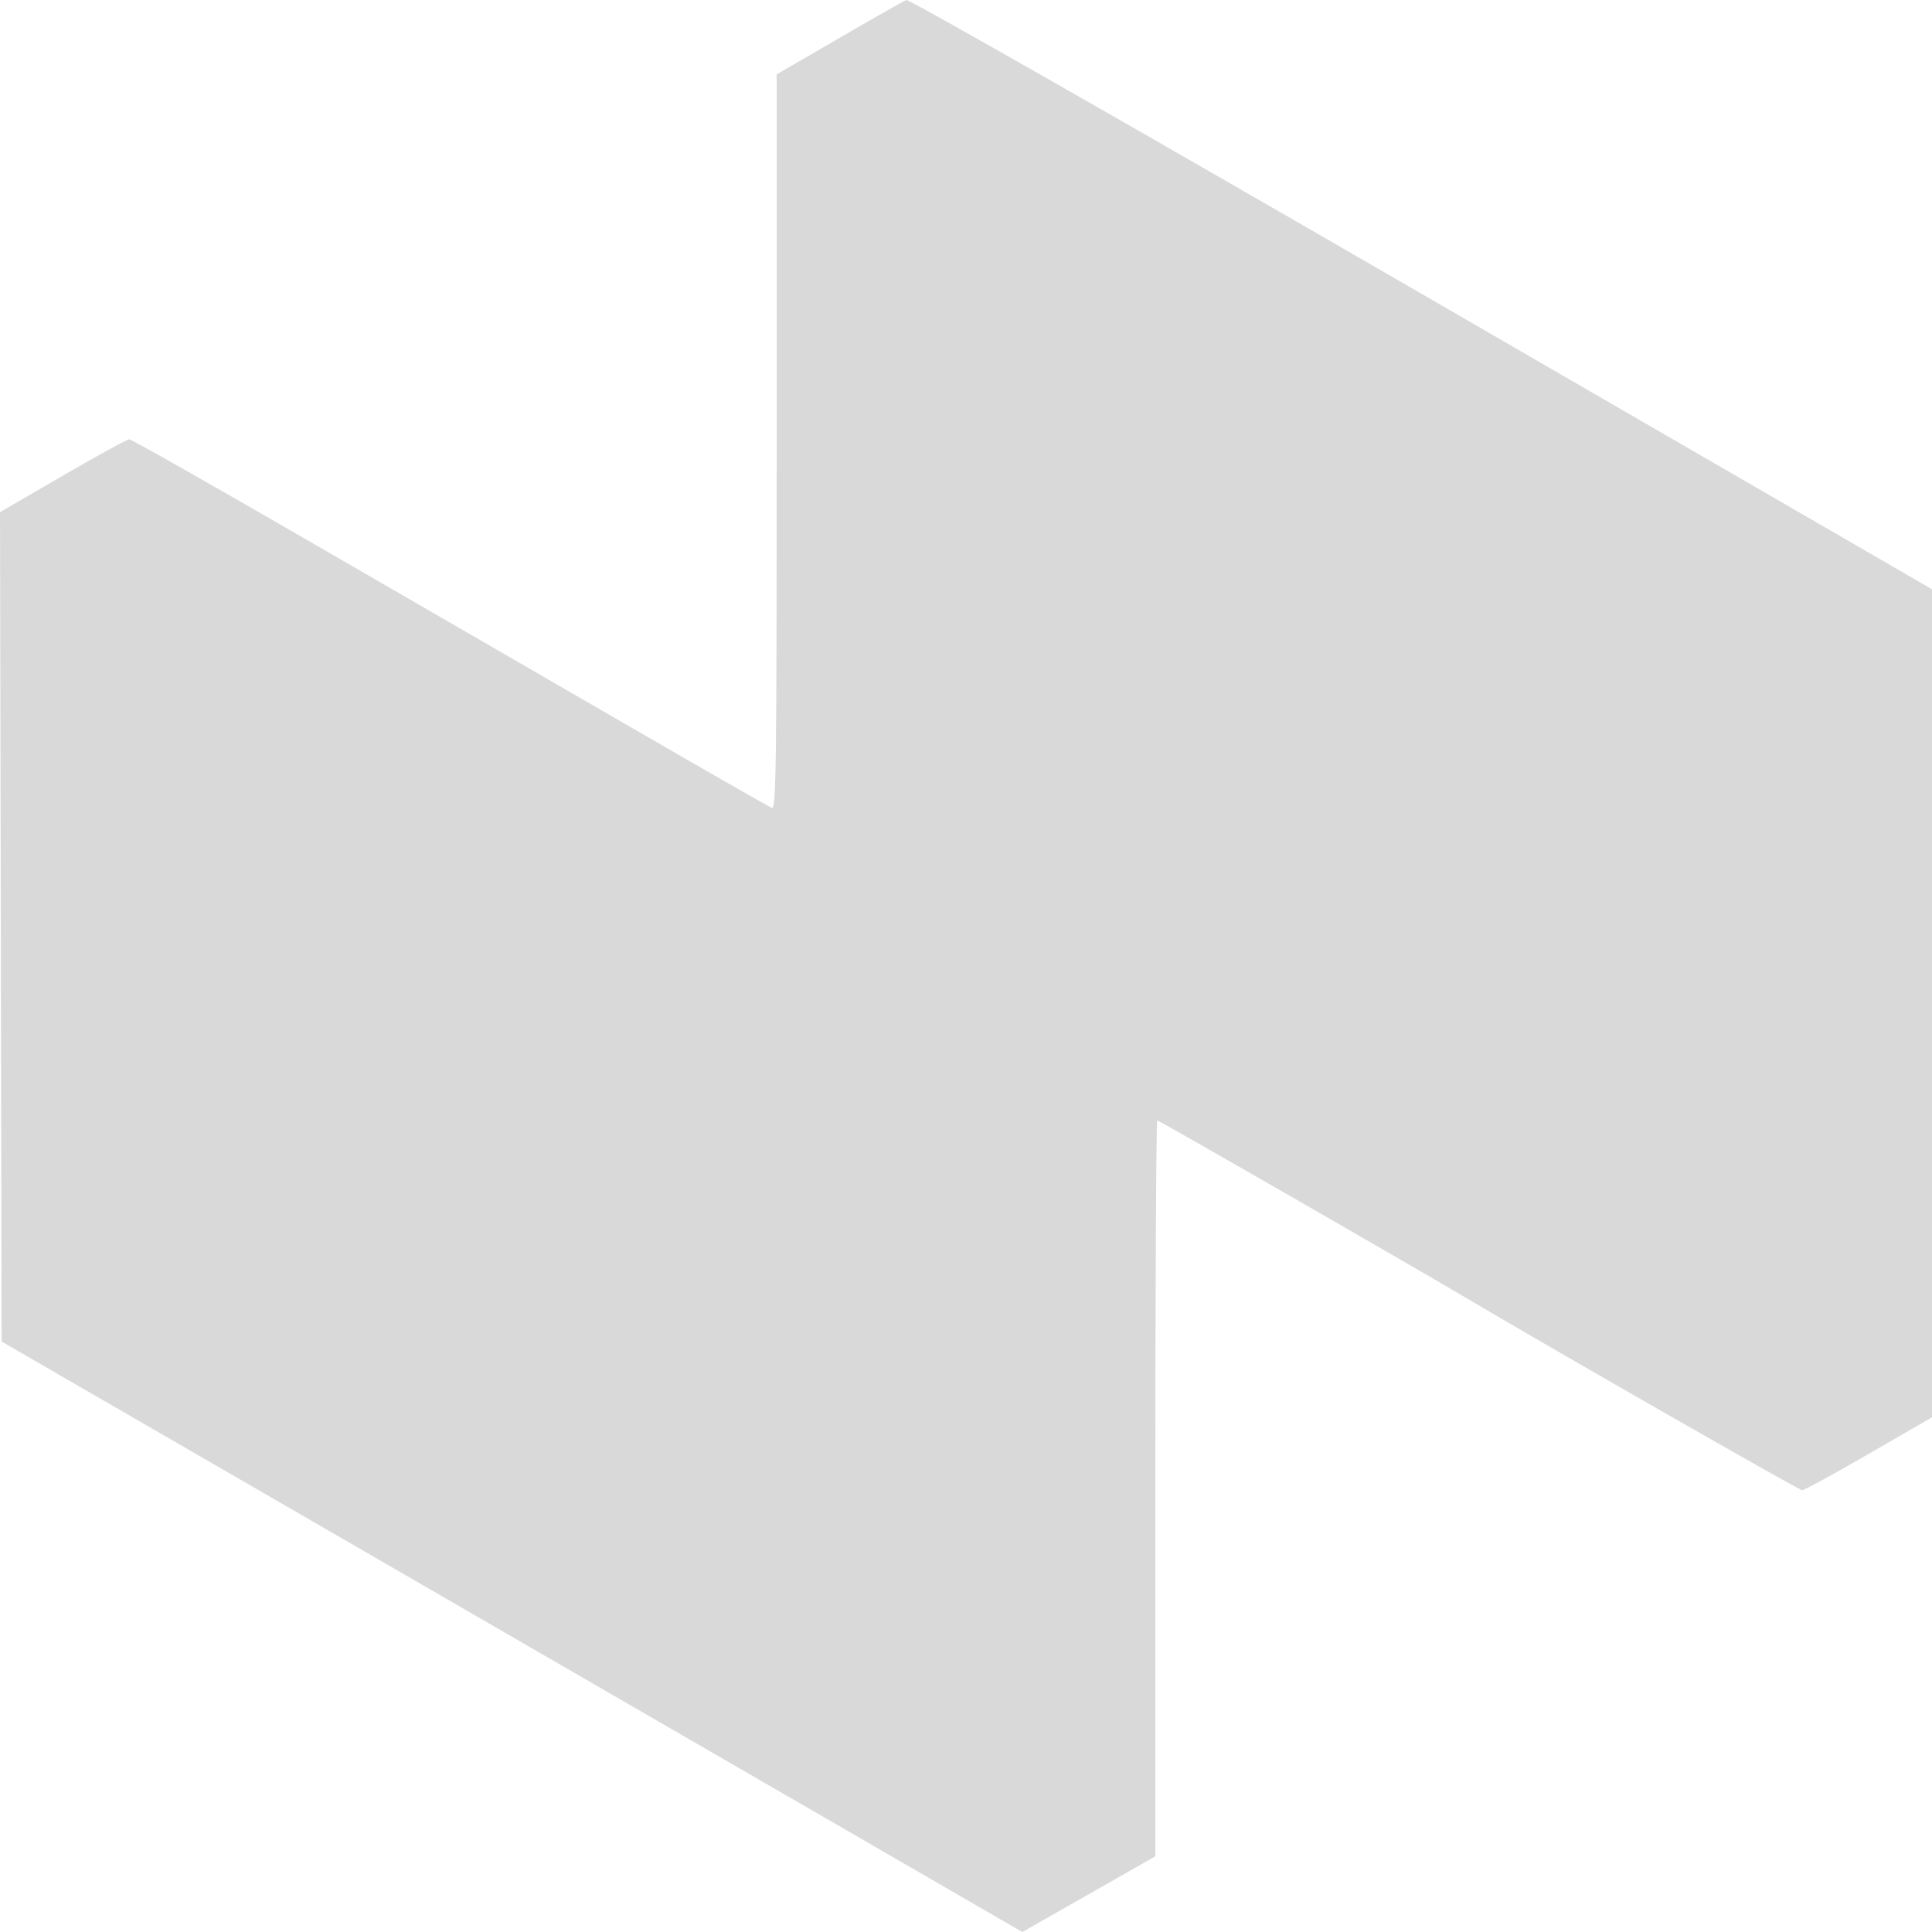
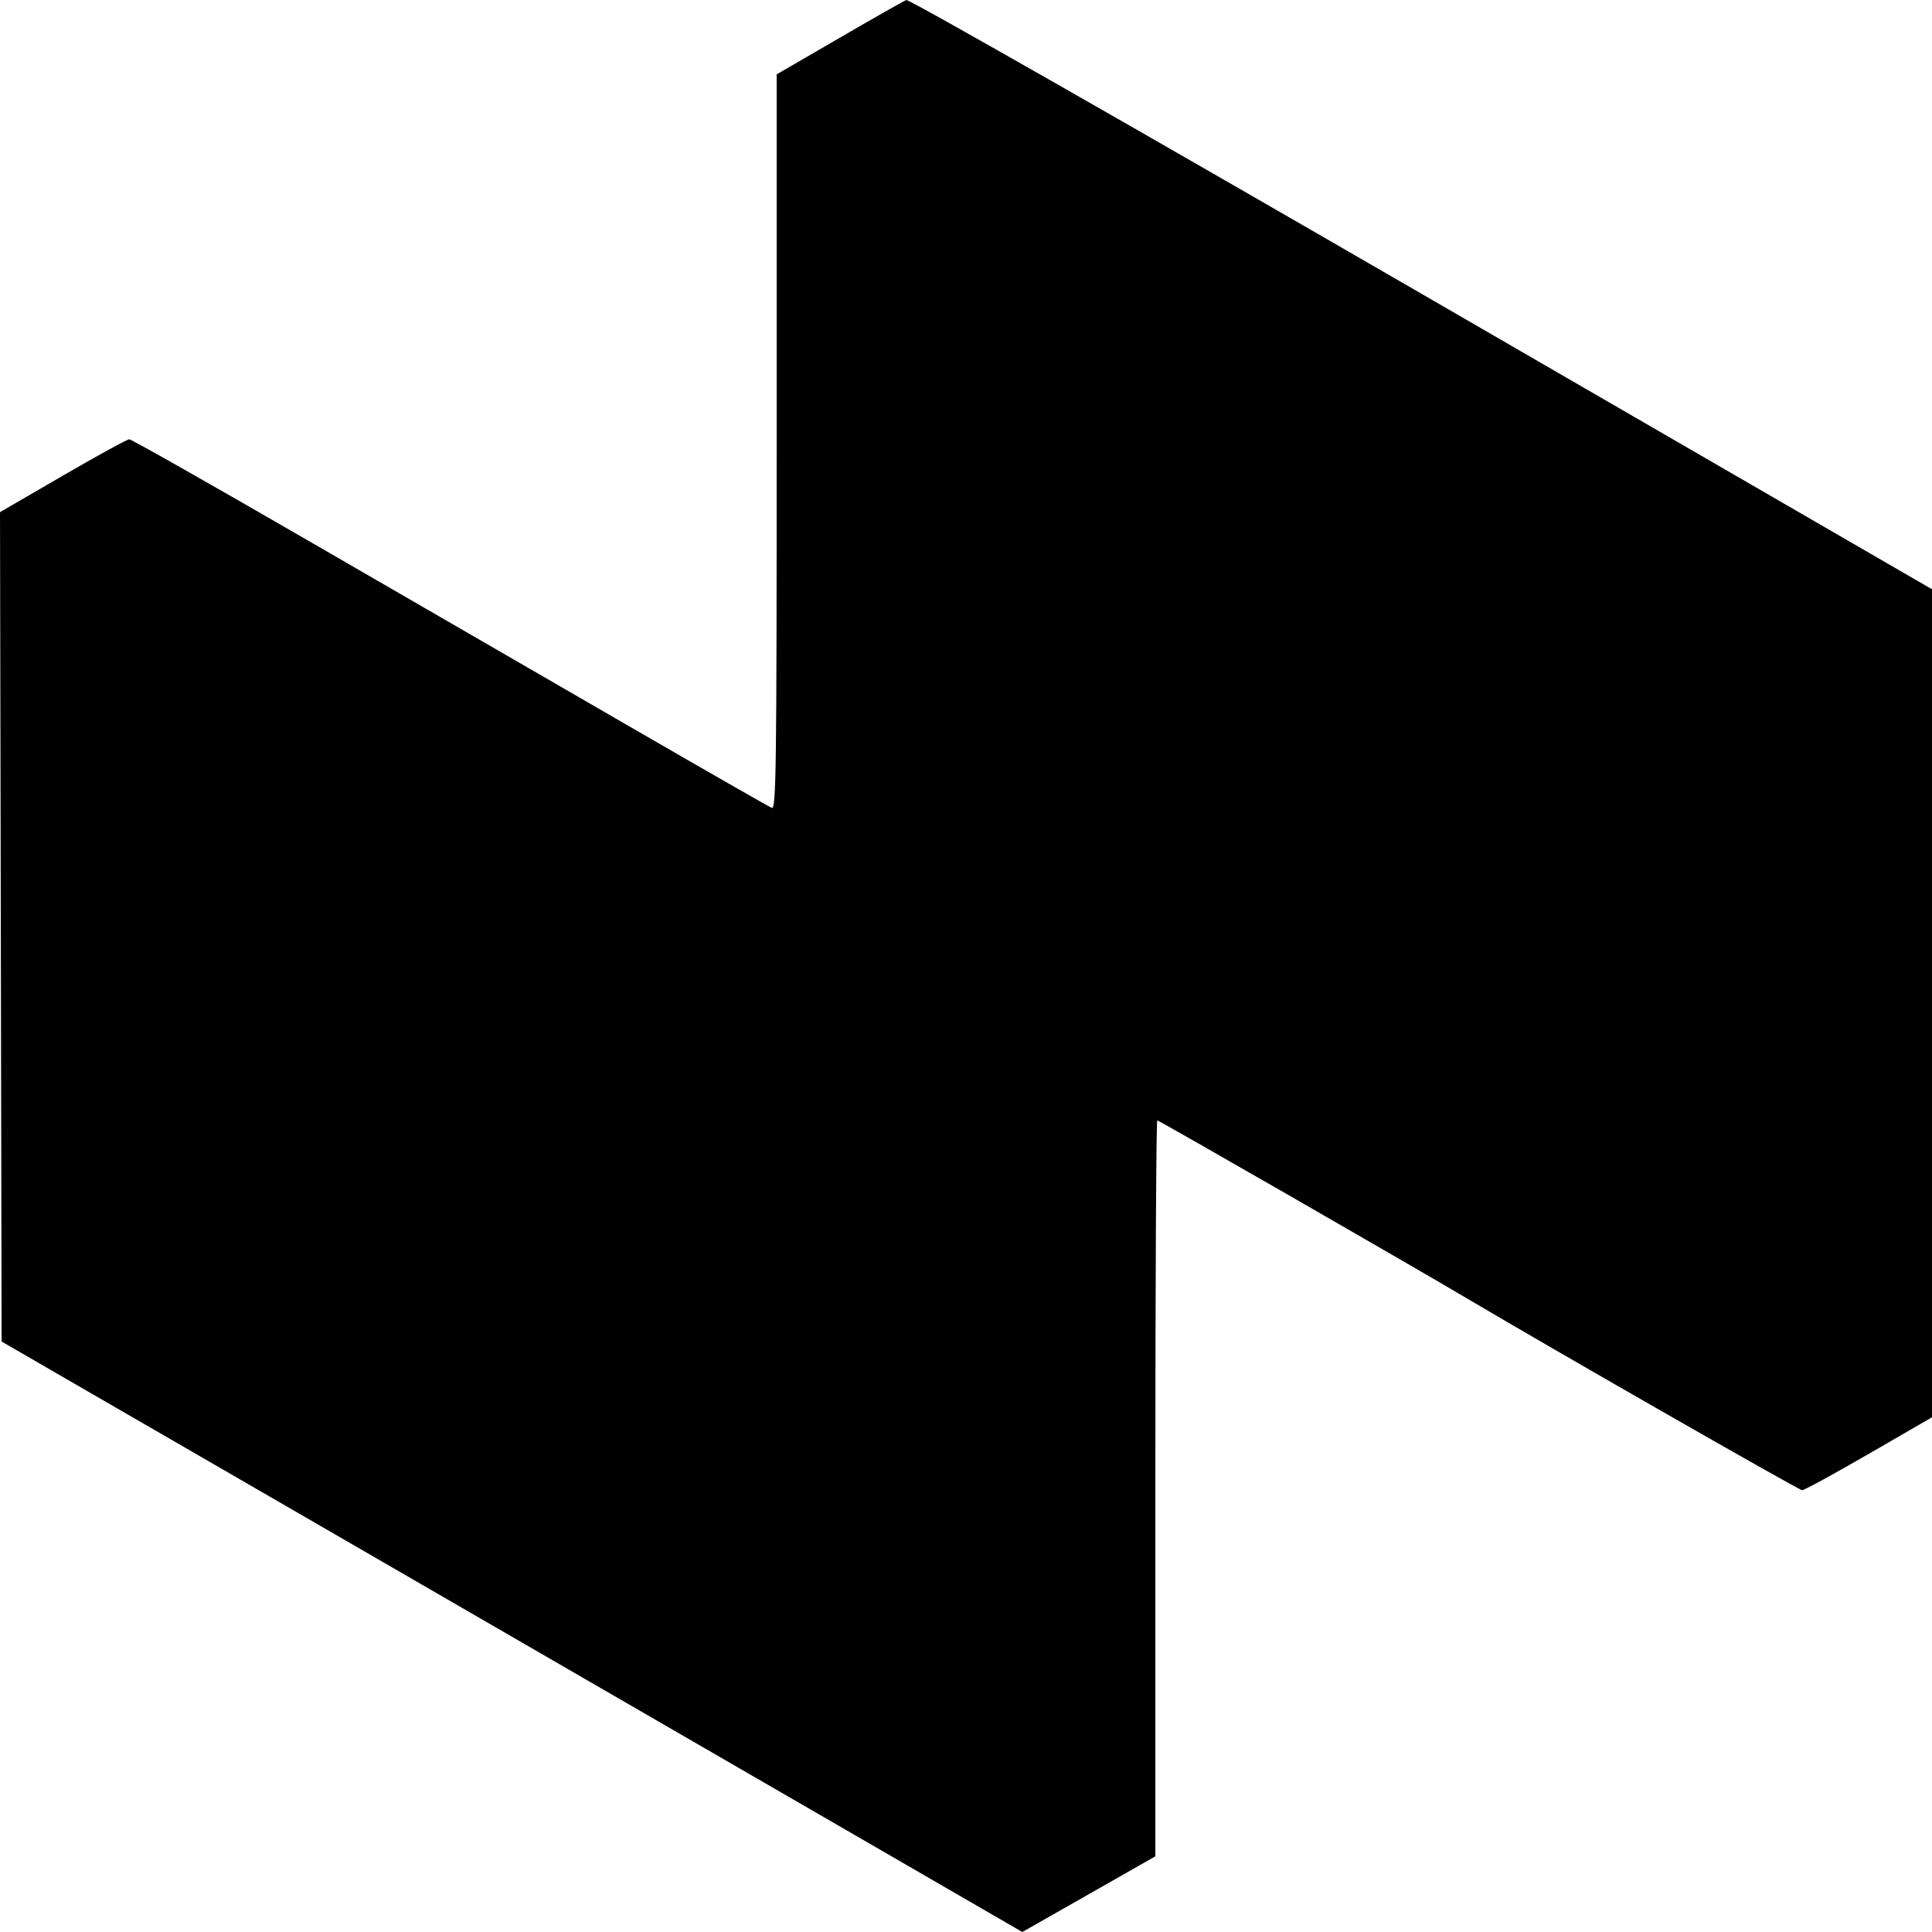
<svg xmlns="http://www.w3.org/2000/svg" width="24" height="24" viewBox="0 0 24 24" fill="none">
-   <path d="M9.648 0.924L10.425 0.473C10.852 0.225 11.227 0.012 11.259 6.52343e-05C11.291 -0.012 14.121 1.602 17.658 3.649L24 7.32V12.463V17.606L23.217 18.059C22.786 18.308 22.413 18.512 22.387 18.512C22.348 18.512 19.32 16.779 18.231 16.134C17.5 15.701 14.399 13.918 14.376 13.918C14.363 13.918 14.352 15.975 14.352 18.489V23.06L13.526 23.53L12.7 24L12.39 23.821L11.136 23.095C10.616 22.795 9.431 22.109 8.503 21.572C6.937 20.666 5.077 19.59 3.176 18.49L1.206 17.351L0.02 16.665L0.01 11.513L0 6.362L0.779 5.91C1.207 5.661 1.58 5.457 1.606 5.457C1.632 5.457 2.652 6.035 3.872 6.741L7.809 9.018C8.754 9.565 9.555 10.023 9.588 10.036C9.642 10.056 9.648 9.541 9.648 5.492V0.924Z" fill="#D9D9D9" />
+   <path d="M9.648 0.924L10.425 0.473C10.852 0.225 11.227 0.012 11.259 6.52343e-05C11.291 -0.012 14.121 1.602 17.658 3.649L24 7.32V12.463V17.606L23.217 18.059C22.786 18.308 22.413 18.512 22.387 18.512C22.348 18.512 19.32 16.779 18.231 16.134C17.5 15.701 14.399 13.918 14.376 13.918C14.363 13.918 14.352 15.975 14.352 18.489V23.06L13.526 23.53L12.7 24L12.39 23.821L11.136 23.095C10.616 22.795 9.431 22.109 8.503 21.572C6.937 20.666 5.077 19.59 3.176 18.49L1.206 17.351L0.02 16.665L0.01 11.513L0 6.362L0.779 5.91C1.207 5.661 1.58 5.457 1.606 5.457C1.632 5.457 2.652 6.035 3.872 6.741L7.809 9.018C8.754 9.565 9.555 10.023 9.588 10.036C9.642 10.056 9.648 9.541 9.648 5.492V0.924Z" fill="#000000" />
</svg>
